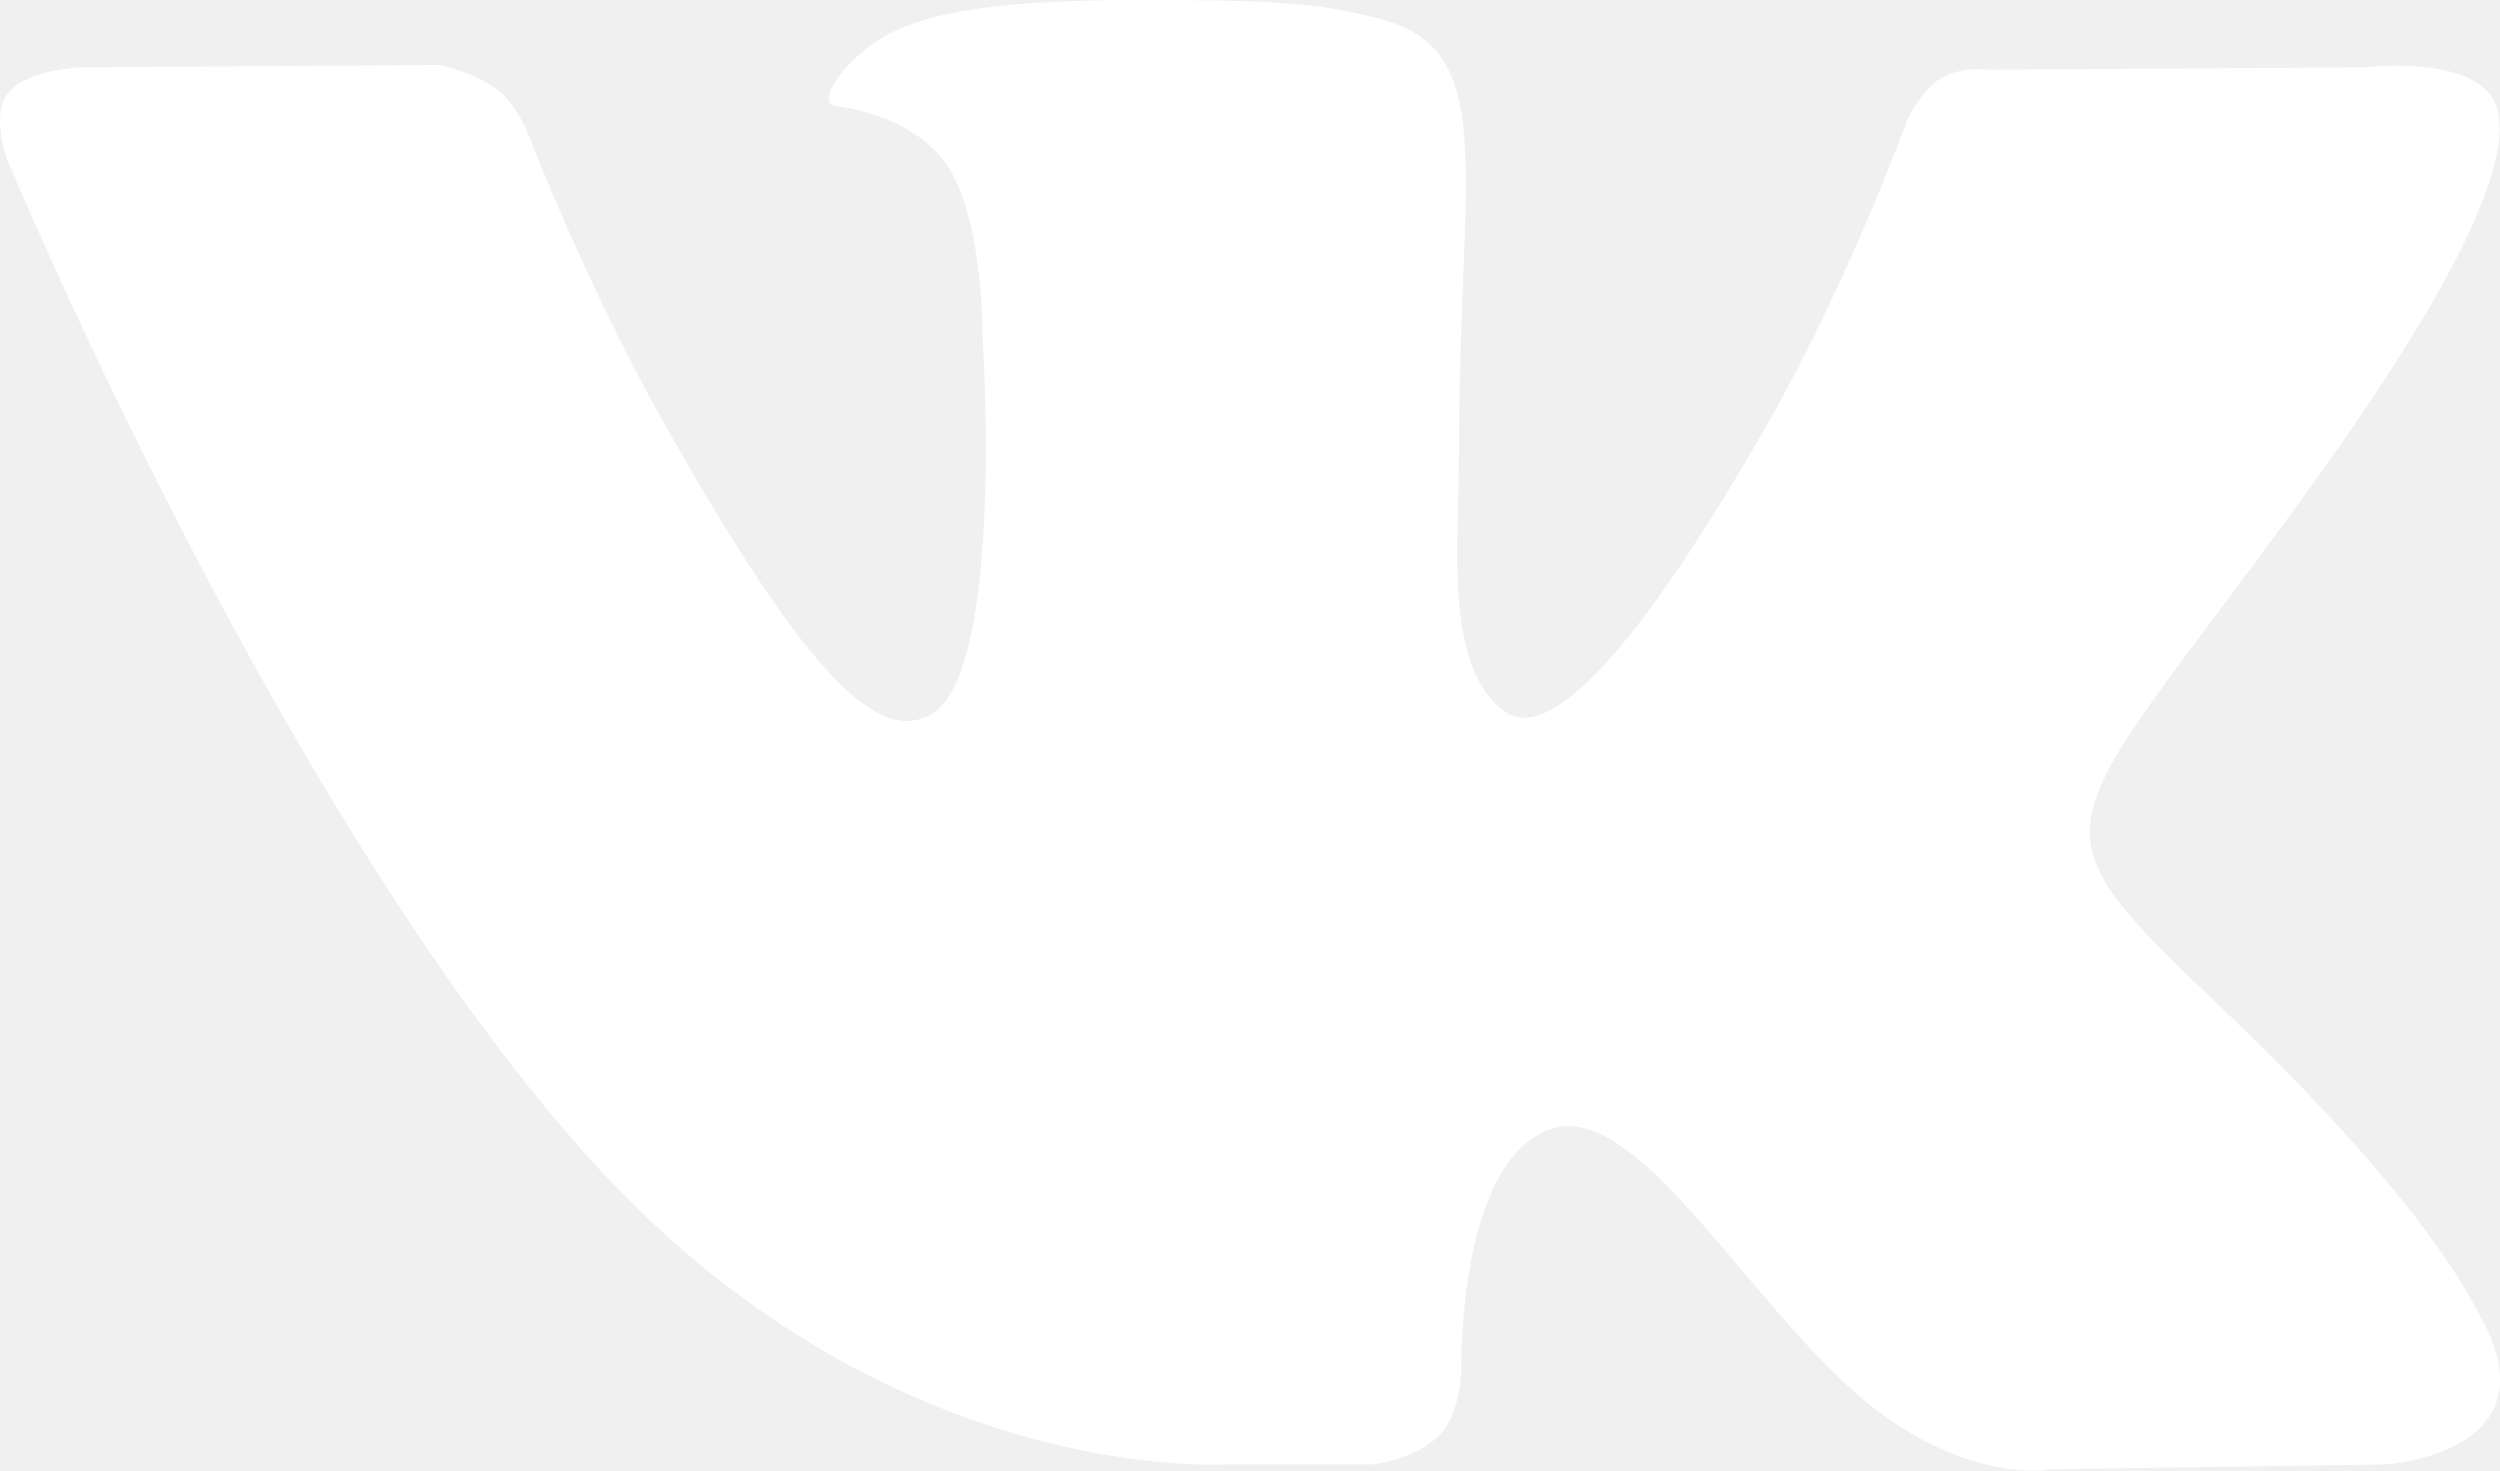
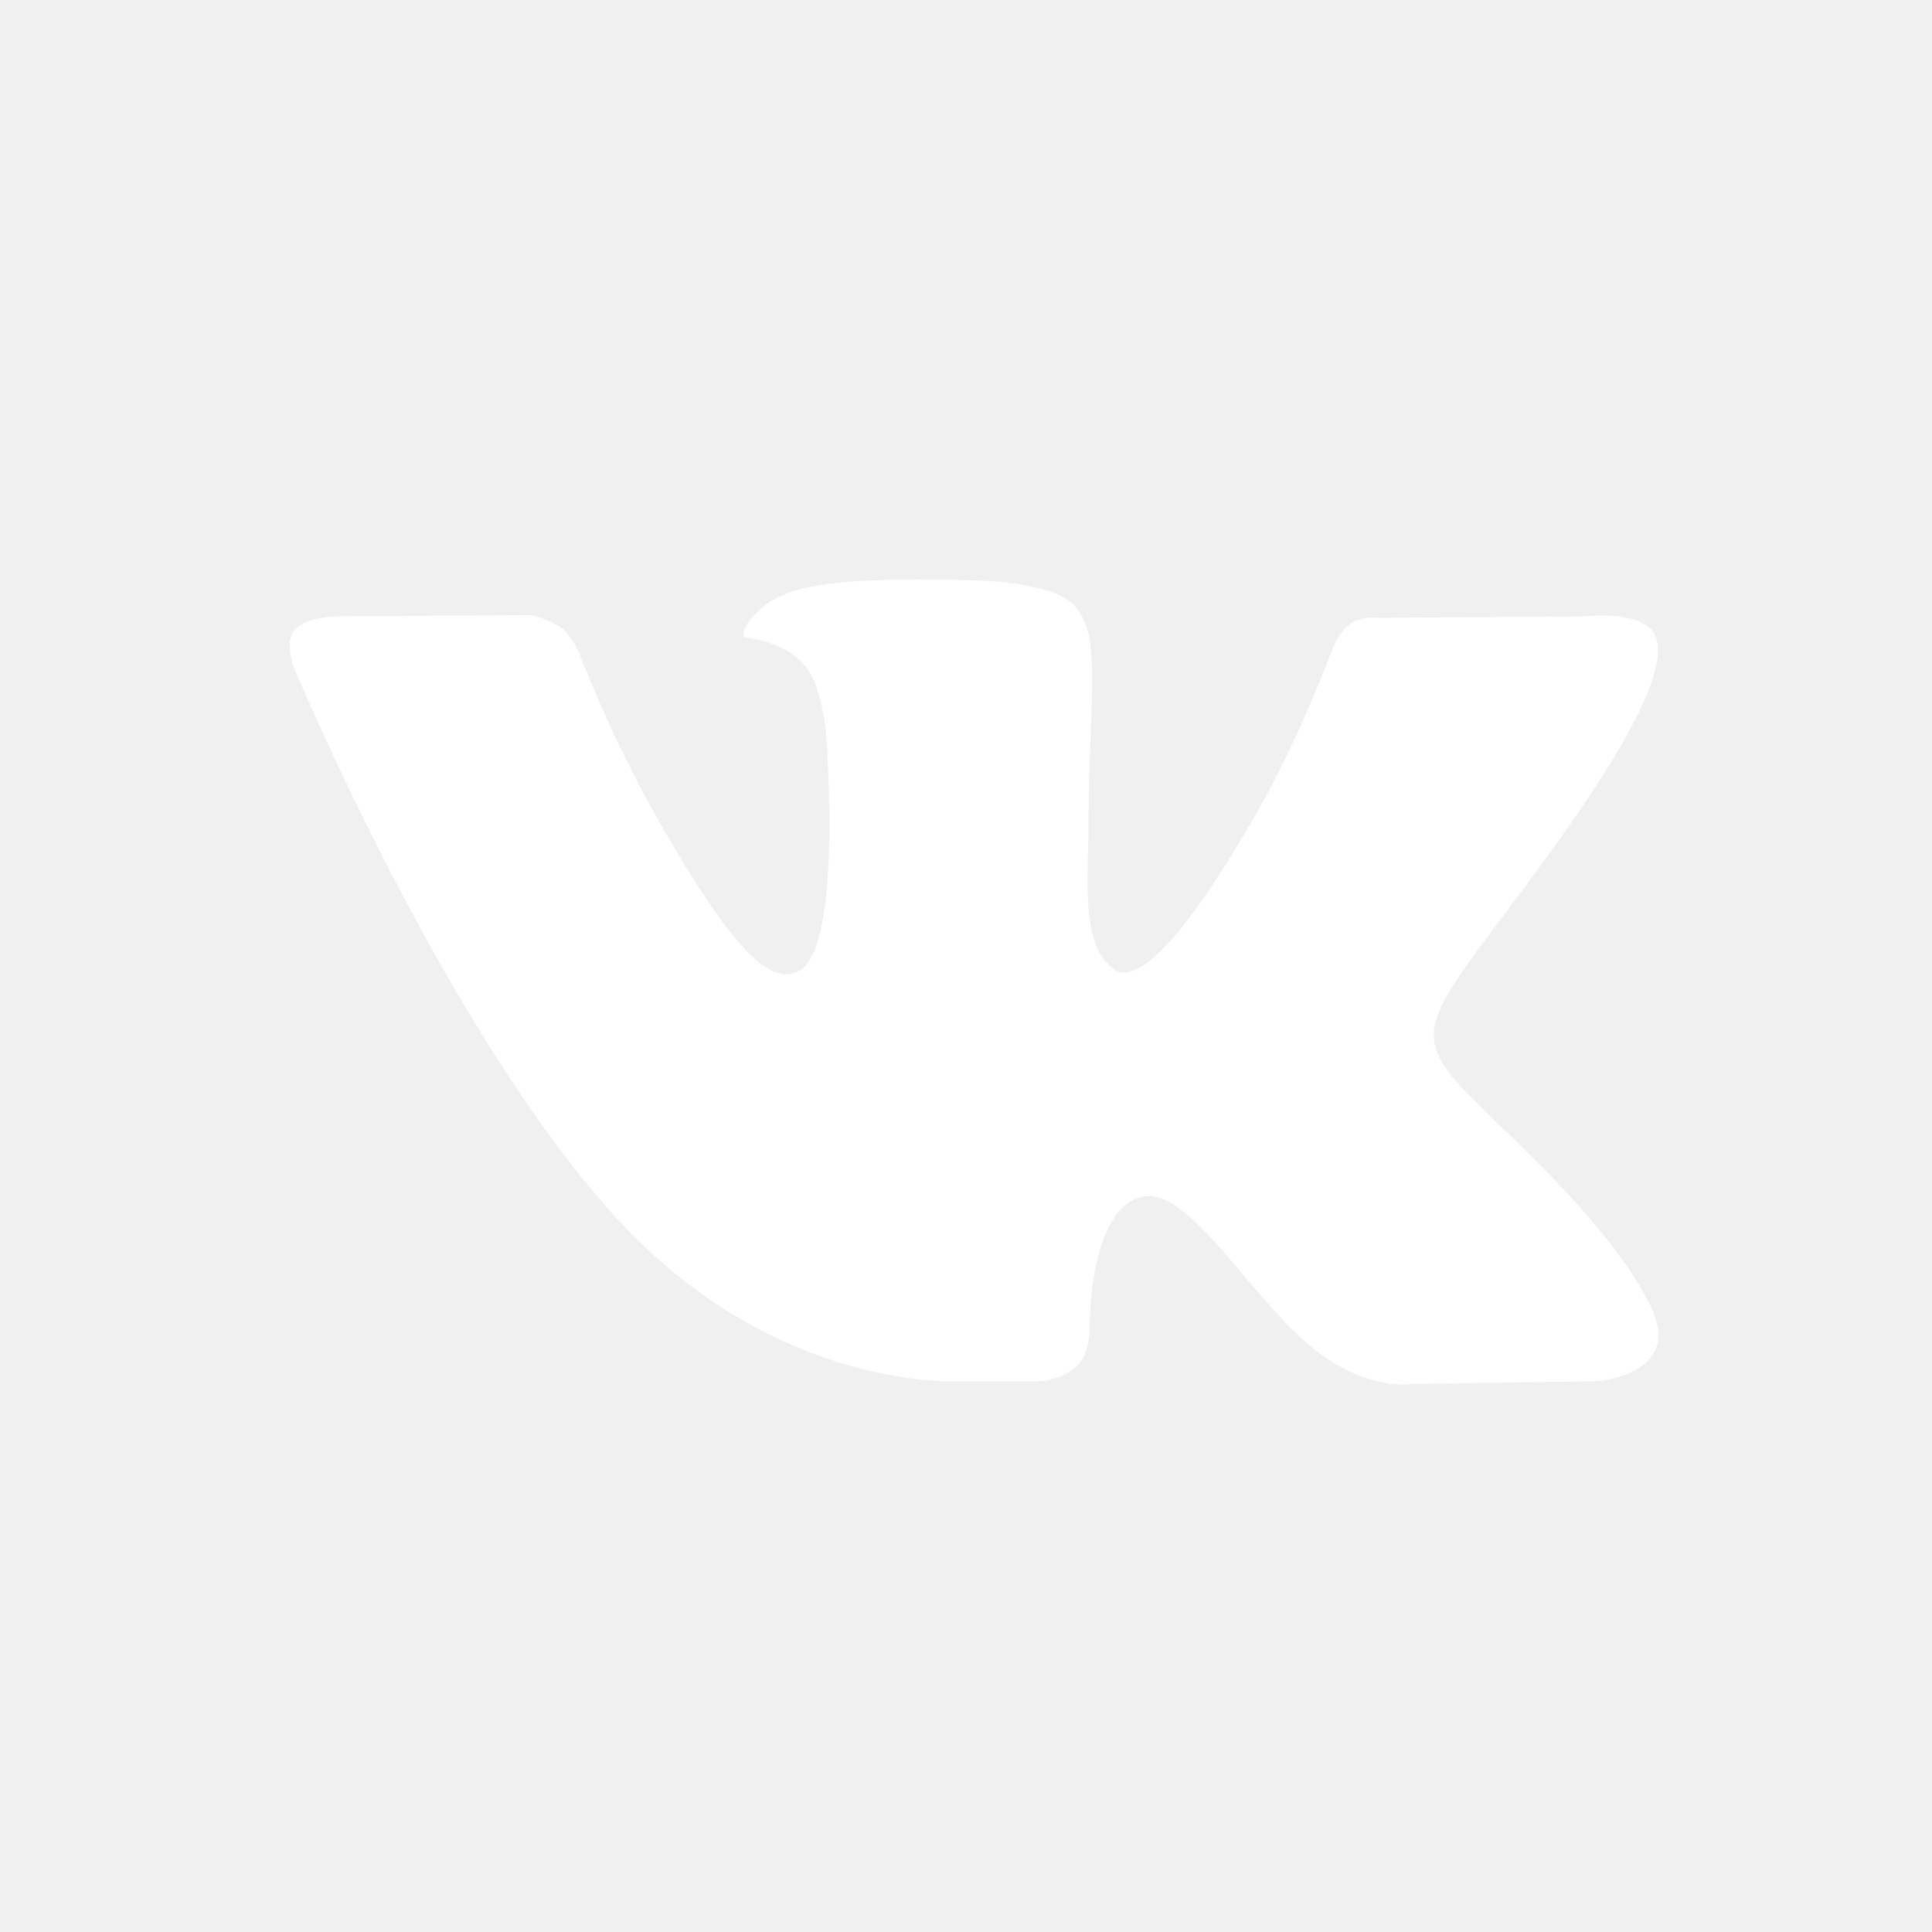
- <svg xmlns="http://www.w3.org/2000/svg" width="17" height="10" fill="none">
-   <path fill-rule="evenodd" clip-rule="evenodd" d="M9.334 9.958s.307-.035.463-.209c.145-.16.14-.46.14-.46s-.02-1.406.613-1.613c.624-.204 1.425 1.359 2.274 1.96.642.454 1.13.355 1.13.355l2.27-.033s1.188-.075.625-1.038c-.047-.079-.329-.712-1.688-2.014-1.424-1.362-1.233-1.142.481-3.498 1.045-1.436 1.462-2.312 1.332-2.687-.125-.357-.893-.263-.893-.263l-2.556.016s-.19-.026-.33.06c-.137.085-.226.283-.226.283s-.404 1.11-.944 2.055c-1.138 1.993-1.593 2.098-1.78 1.974-.432-.288-.324-1.158-.324-1.776 0-1.932.284-2.737-.553-2.945C9.09.055 8.885.01 8.175.002c-.912-.01-1.684.003-2.121.224-.291.147-.515.474-.379.493.17.023.552.106.755.39.262.368.252 1.193.252 1.193s.151 2.274-.351 2.556c-.345.194-.817-.201-1.832-2.01-.52-.926-.913-1.95-.913-1.95s-.075-.19-.21-.293a1.035 1.035 0 00-.393-.163L.554.458S.189.468.056.632c-.12.145-.01.446-.01.446s1.902 4.588 4.055 6.9c1.975 2.12 4.217 1.98 4.217 1.98h1.016z" fill="#fff" />
+ <svg xmlns="http://www.w3.org/2000/svg" width="40" height="40" fill="none">
+   <path fill-rule="evenodd" clip-rule="evenodd" d="M21.556 28.597s.512-.058.773-.348c.24-.267.233-.767.233-.767s-.034-2.343 1.021-2.688c1.04-.34 2.375 2.264 3.79 3.265 1.07.758 1.883.592 1.883.592l3.784-.054s1.98-.126 1.04-1.73c-.076-.132-.546-1.188-2.812-3.357-2.373-2.27-2.055-1.903.803-5.83 1.74-2.393 2.436-3.853 2.218-4.478-.207-.596-1.487-.439-1.487-.439l-4.26.028s-.316-.045-.55.1c-.23.141-.376.47-.376.47s-.675 1.852-1.574 3.426c-1.897 3.321-2.655 3.497-2.966 3.29-.72-.48-.54-1.93-.54-2.96 0-3.22.473-4.562-.923-4.91-.463-.115-.804-.191-1.988-.203-1.52-.016-2.807.005-3.535.372-.485.246-.86.79-.631.822.282.039.92.177 1.257.652.437.612.421 1.988.421 1.988s.251 3.789-.585 4.259c-.575.323-1.362-.336-3.054-3.35-.866-1.543-1.52-3.25-1.52-3.25s-.126-.318-.352-.489c-.273-.207-.654-.272-.654-.272l-4.049.027s-.608.018-.83.29c-.2.243-.016.744-.016.744s3.169 7.646 6.758 11.499c3.291 3.533 7.028 3.301 7.028 3.301h1.693z" fill="#fff" />
</svg>
